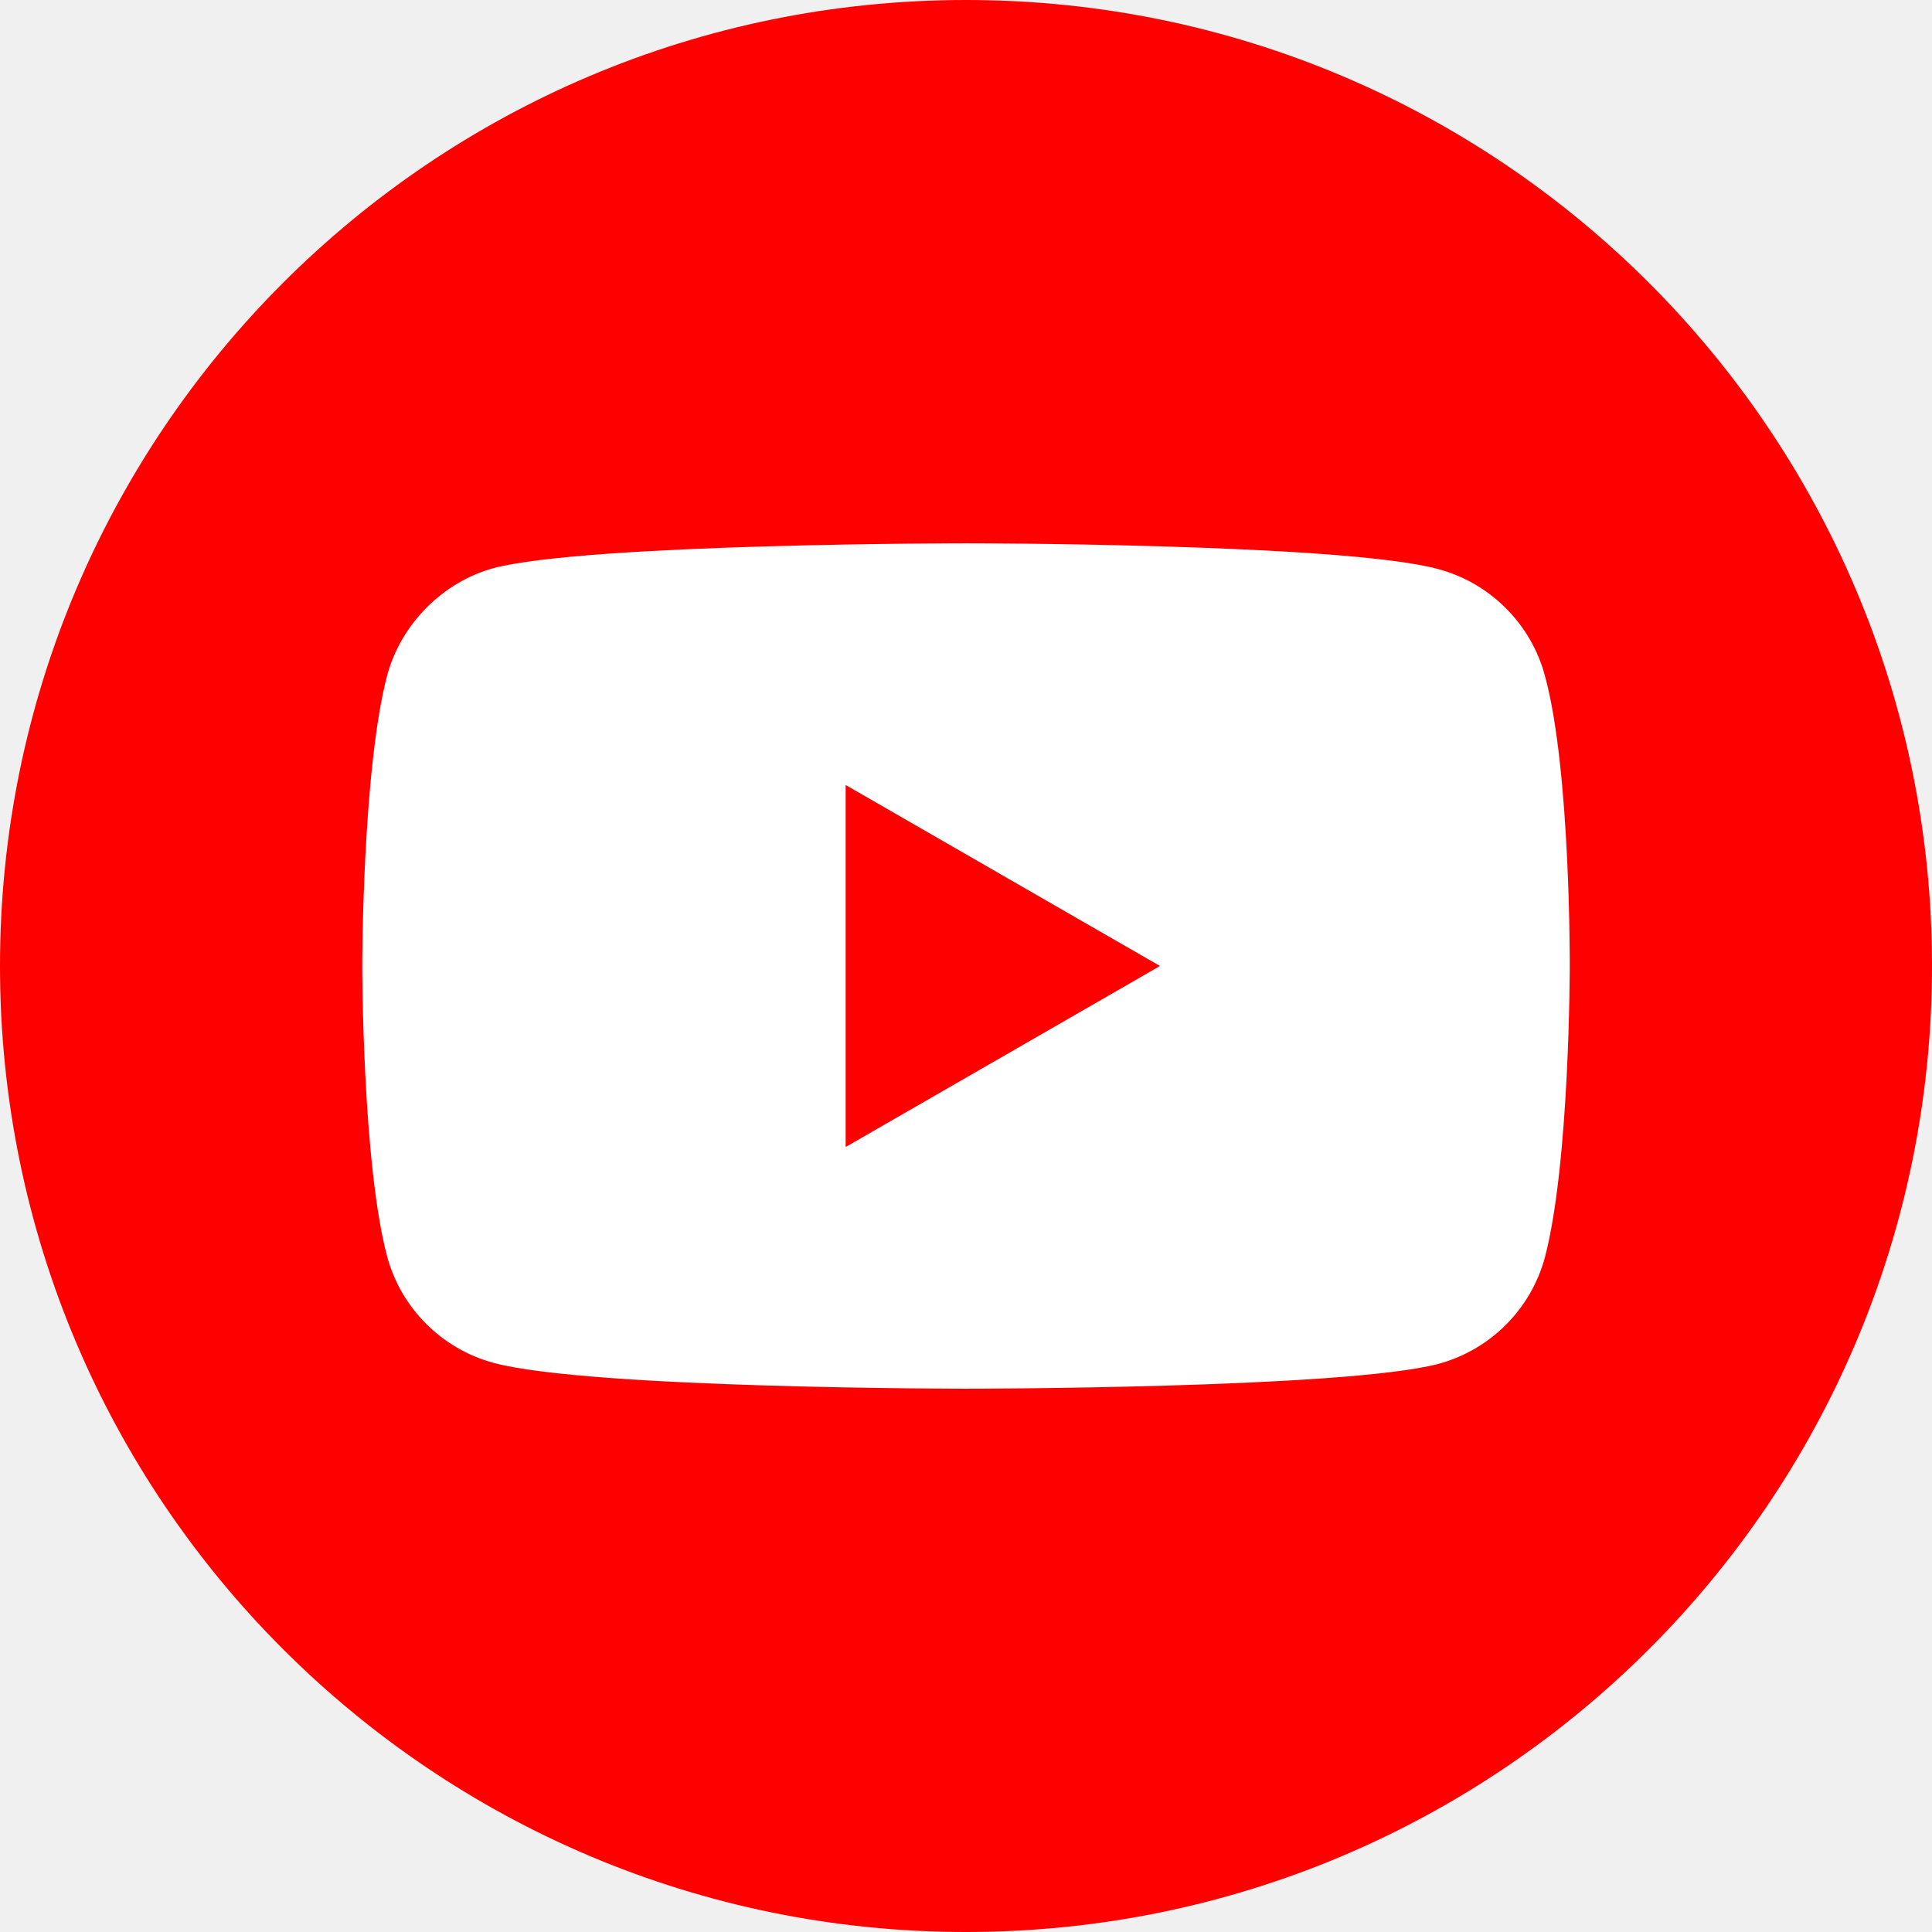
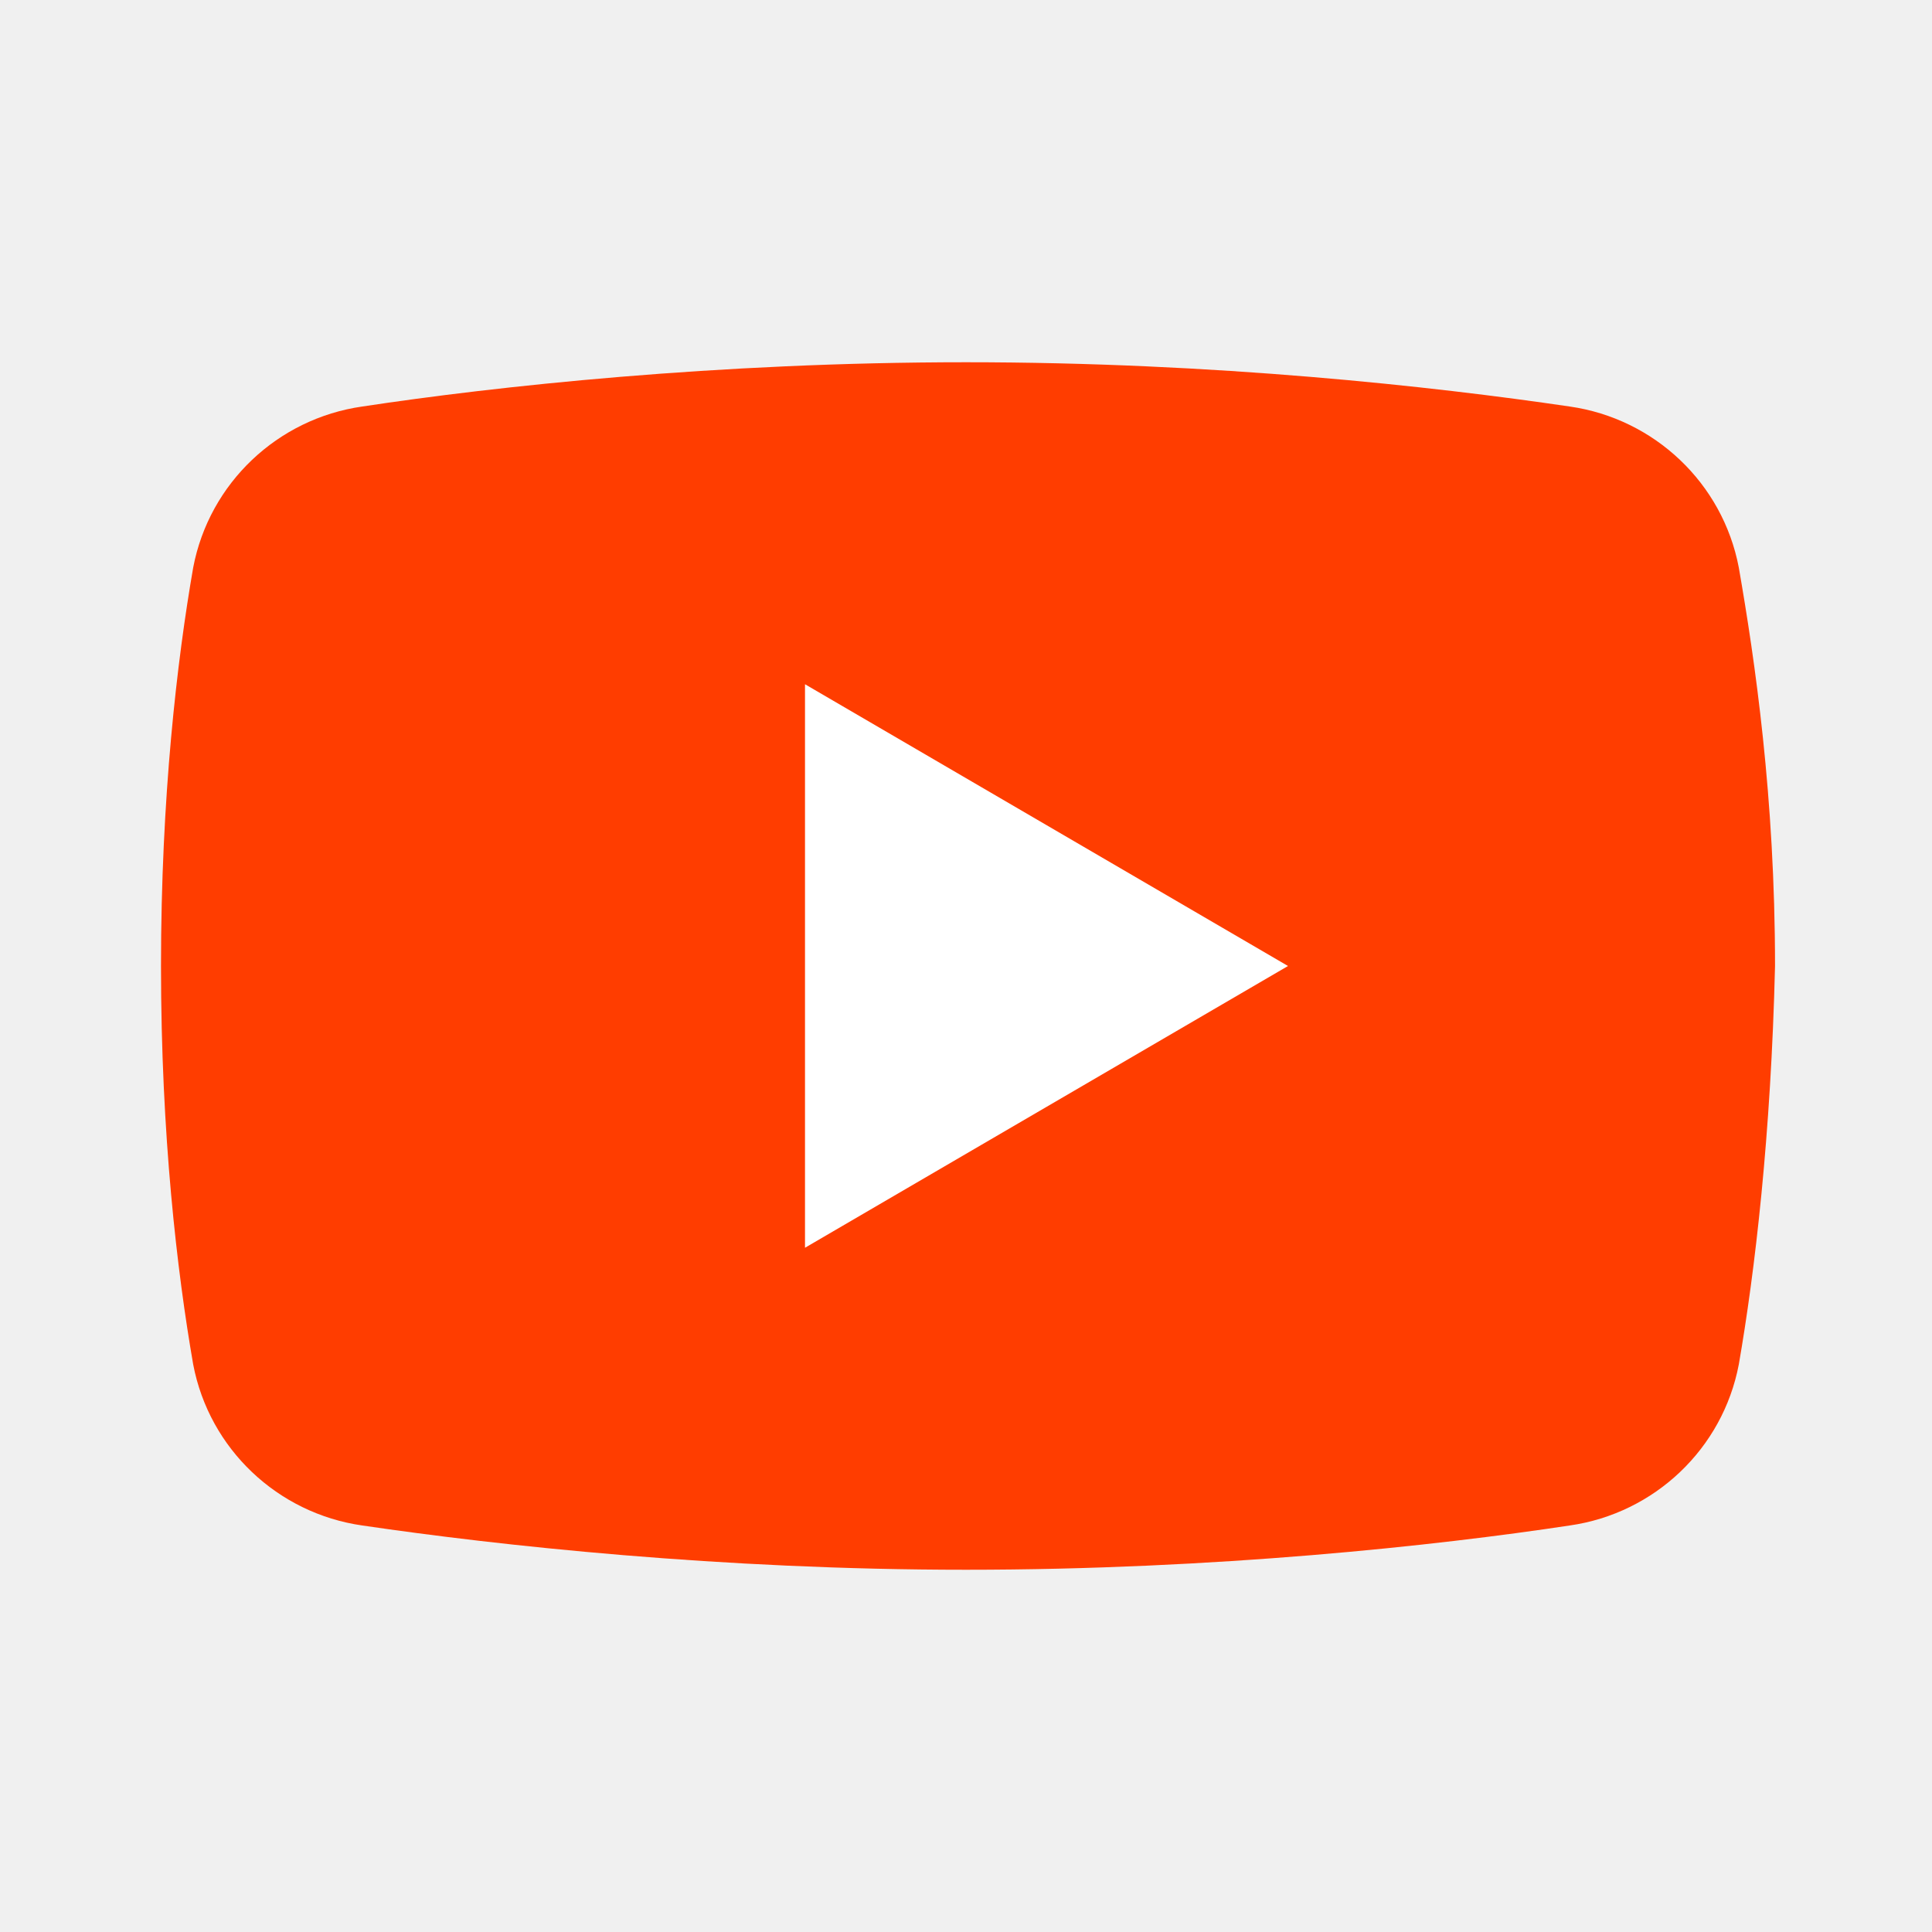
- <svg xmlns="http://www.w3.org/2000/svg" width="48" height="48" fill="none" viewBox="0 0 48 48" id="youtube">
-   <rect width="48" height="48" fill="red" rx="24" />
-   <path fill="#fff" fill-rule="evenodd" d="M35.738 14.14C37.023 14.486 38.036 15.499 38.382 16.784C39.025 19.132 39 24.025 39 24.025C39 24.025 39 28.893 38.382 31.241C38.036 32.526 37.023 33.539 35.738 33.885C33.39 34.502 24 34.502 24 34.502C24 34.502 14.634 34.502 12.262 33.86C10.977 33.514 9.964 32.501 9.618 31.216C9 28.893 9 24 9 24C9 24 9 19.132 9.618 16.784C9.964 15.499 11.002 14.461 12.262 14.115C14.61 13.498 24 13.498 24 13.498C24 13.498 33.39 13.498 35.738 14.14ZM28.819 24L21.01 28.497V19.503L28.819 24Z" clip-rule="evenodd" />
+ <svg xmlns="http://www.w3.org/2000/svg" viewBox="0 0 48 48" width="48px" height="48px">
+   <path fill="#FF3D00" d="M43.2,33.9c-0.4,2.1-2.1,3.7-4.2,4c-3.3,0.5-8.8,1.1-15,1.1c-6.1,0-11.6-0.6-15-1.1c-2.1-0.3-3.8-1.9-4.2-4C4.4,31.6,4,28.2,4,24c0-4.2,0.4-7.6,0.8-9.9c0.4-2.1,2.1-3.7,4.2-4C12.3,9.6,17.8,9,24,9c6.2,0,11.6,0.6,15,1.1c2.1,0.3,3.8,1.9,4.2,4c0.4,2.3,0.9,5.7,0.9,9.9C44,28.2,43.6,31.6,43.2,33.9z" />
+   <path fill="#FFF" d="M20 31L20 17 32 24z" />
</svg>
